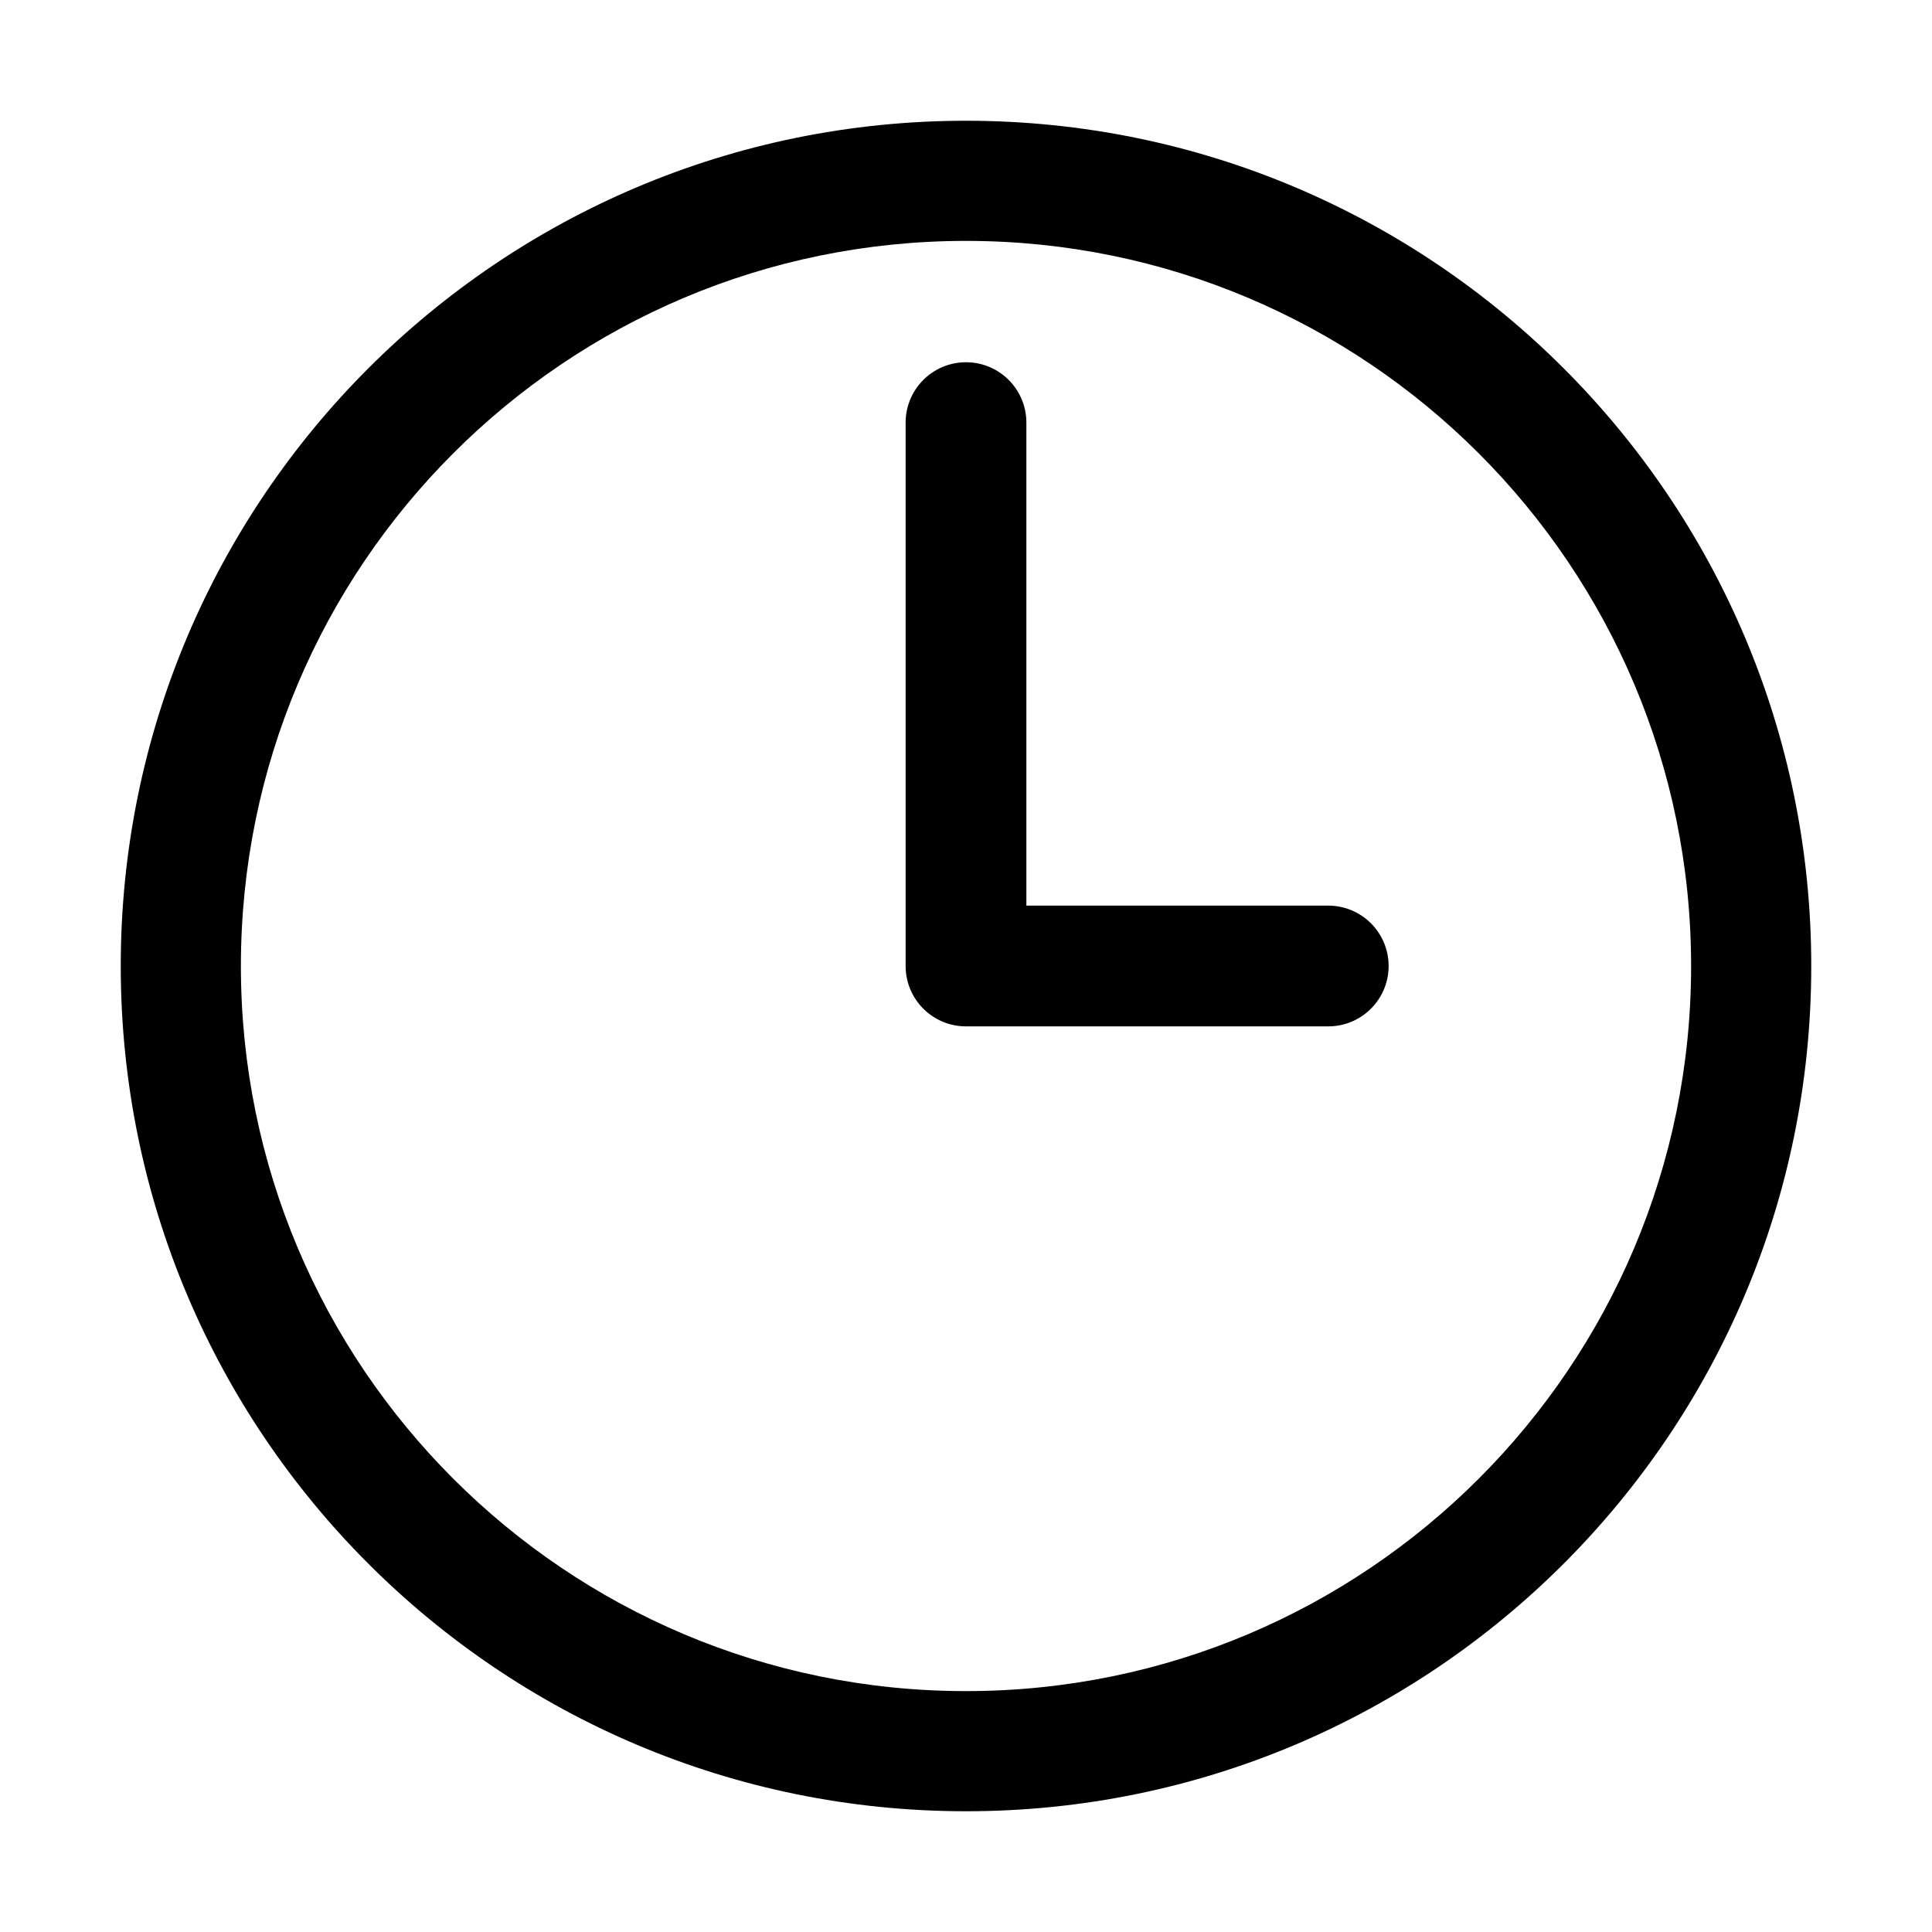
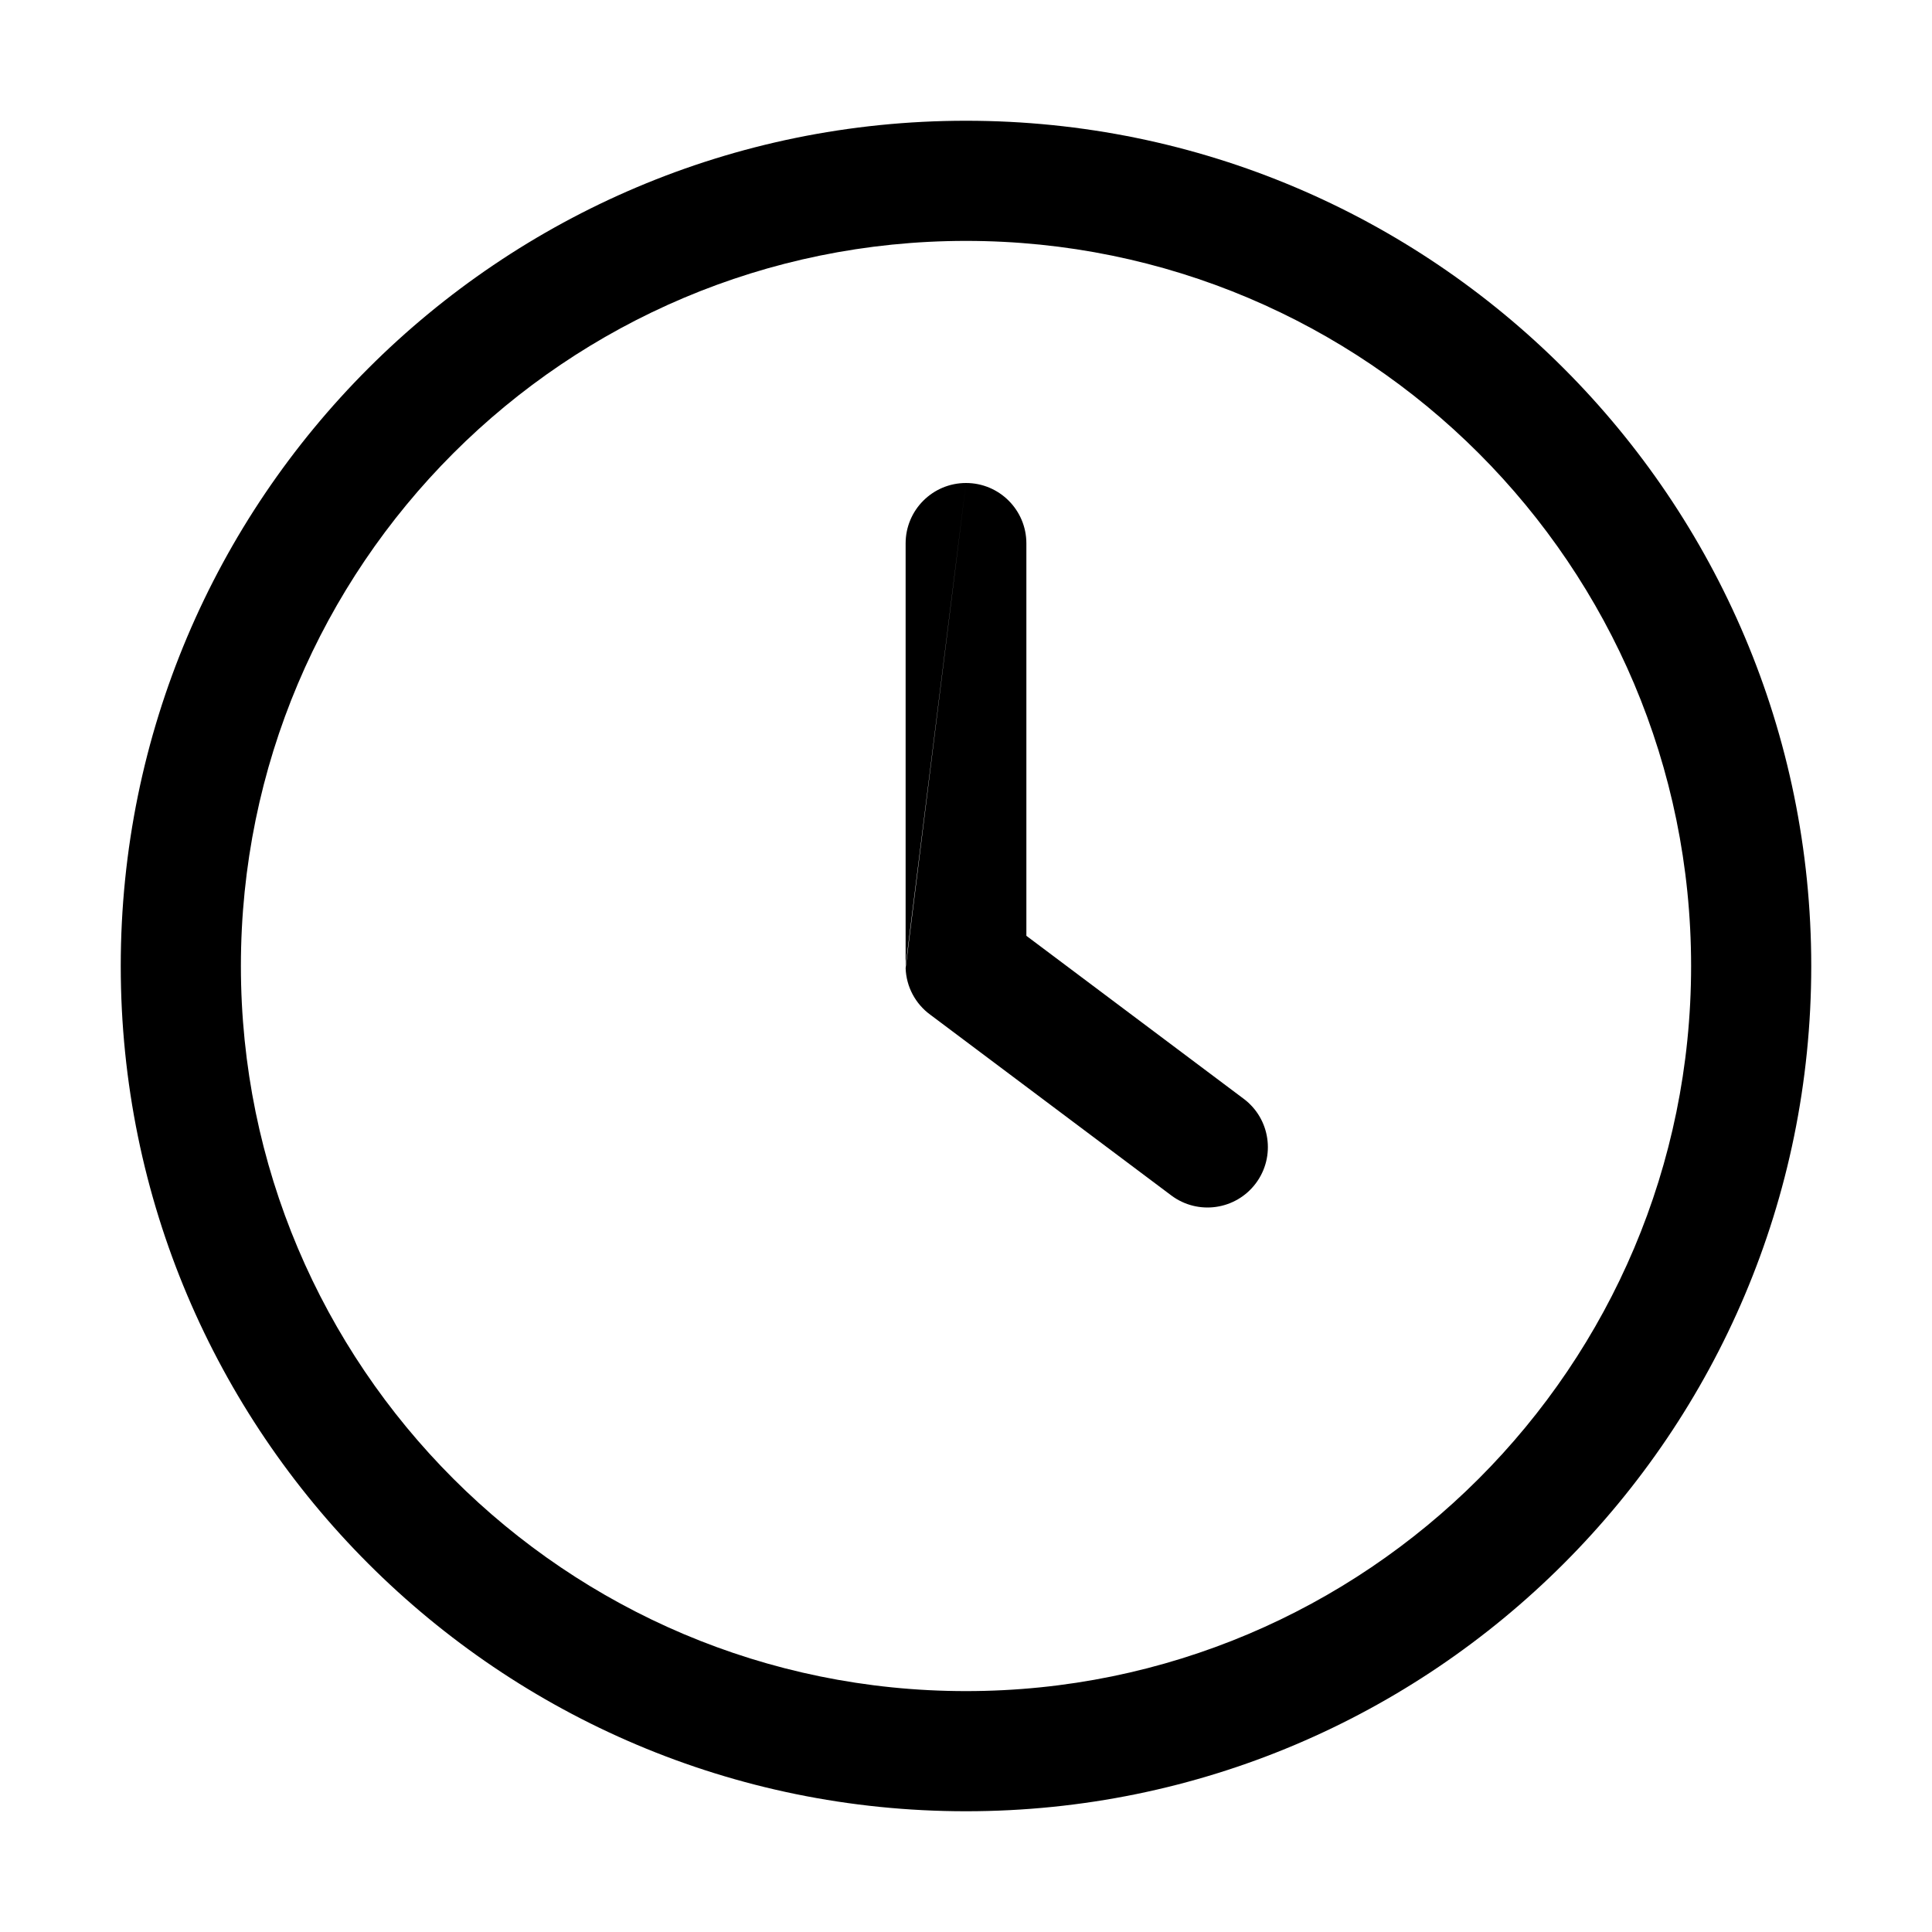
<svg xmlns="http://www.w3.org/2000/svg" width="32" height="32" fill="currentColor" viewBox="0 0 32 32">
-   <path fill-rule="evenodd" d="M3.99 16C3.99 9.367 9.368 3.99 16 3.99S28.01 9.368 28.01 16 22.633 28.01 16 28.01 3.99 22.633 3.99 16ZM16 2C8.268 2 2 8.268 2 16s6.268 14 14 14 14-6.268 14-14S23.732 2 16 2Zm1 5a1 1 0 1 0-2 0v9a1 1 0 0 0 1 1h6a1 1 0 1 0 0-2h-5V7Z" clip-rule="evenodd" />
+   <path fill-rule="evenodd" d="M16 3.99C9.367 3.99 3.99 9.368 3.99 16S9.368 28.01 16 28.01 28.01 22.633 28.01 16 22.633 3.99 16 3.99ZM2 16C2 8.268 8.268 2 16 2s14 6.268 14 14-6.268 14-14 14S2 23.732 2 16Zm14-8a1 1 0 0 1 1 1v6.5l3.6 2.7a1 1 0 1 1-1.2 1.6l-3.99-2.992a.996.996 0 0 1-.41-.772m0-.045V9a1 1 0 0 1 1-1" clip-rule="evenodd" />
</svg>
